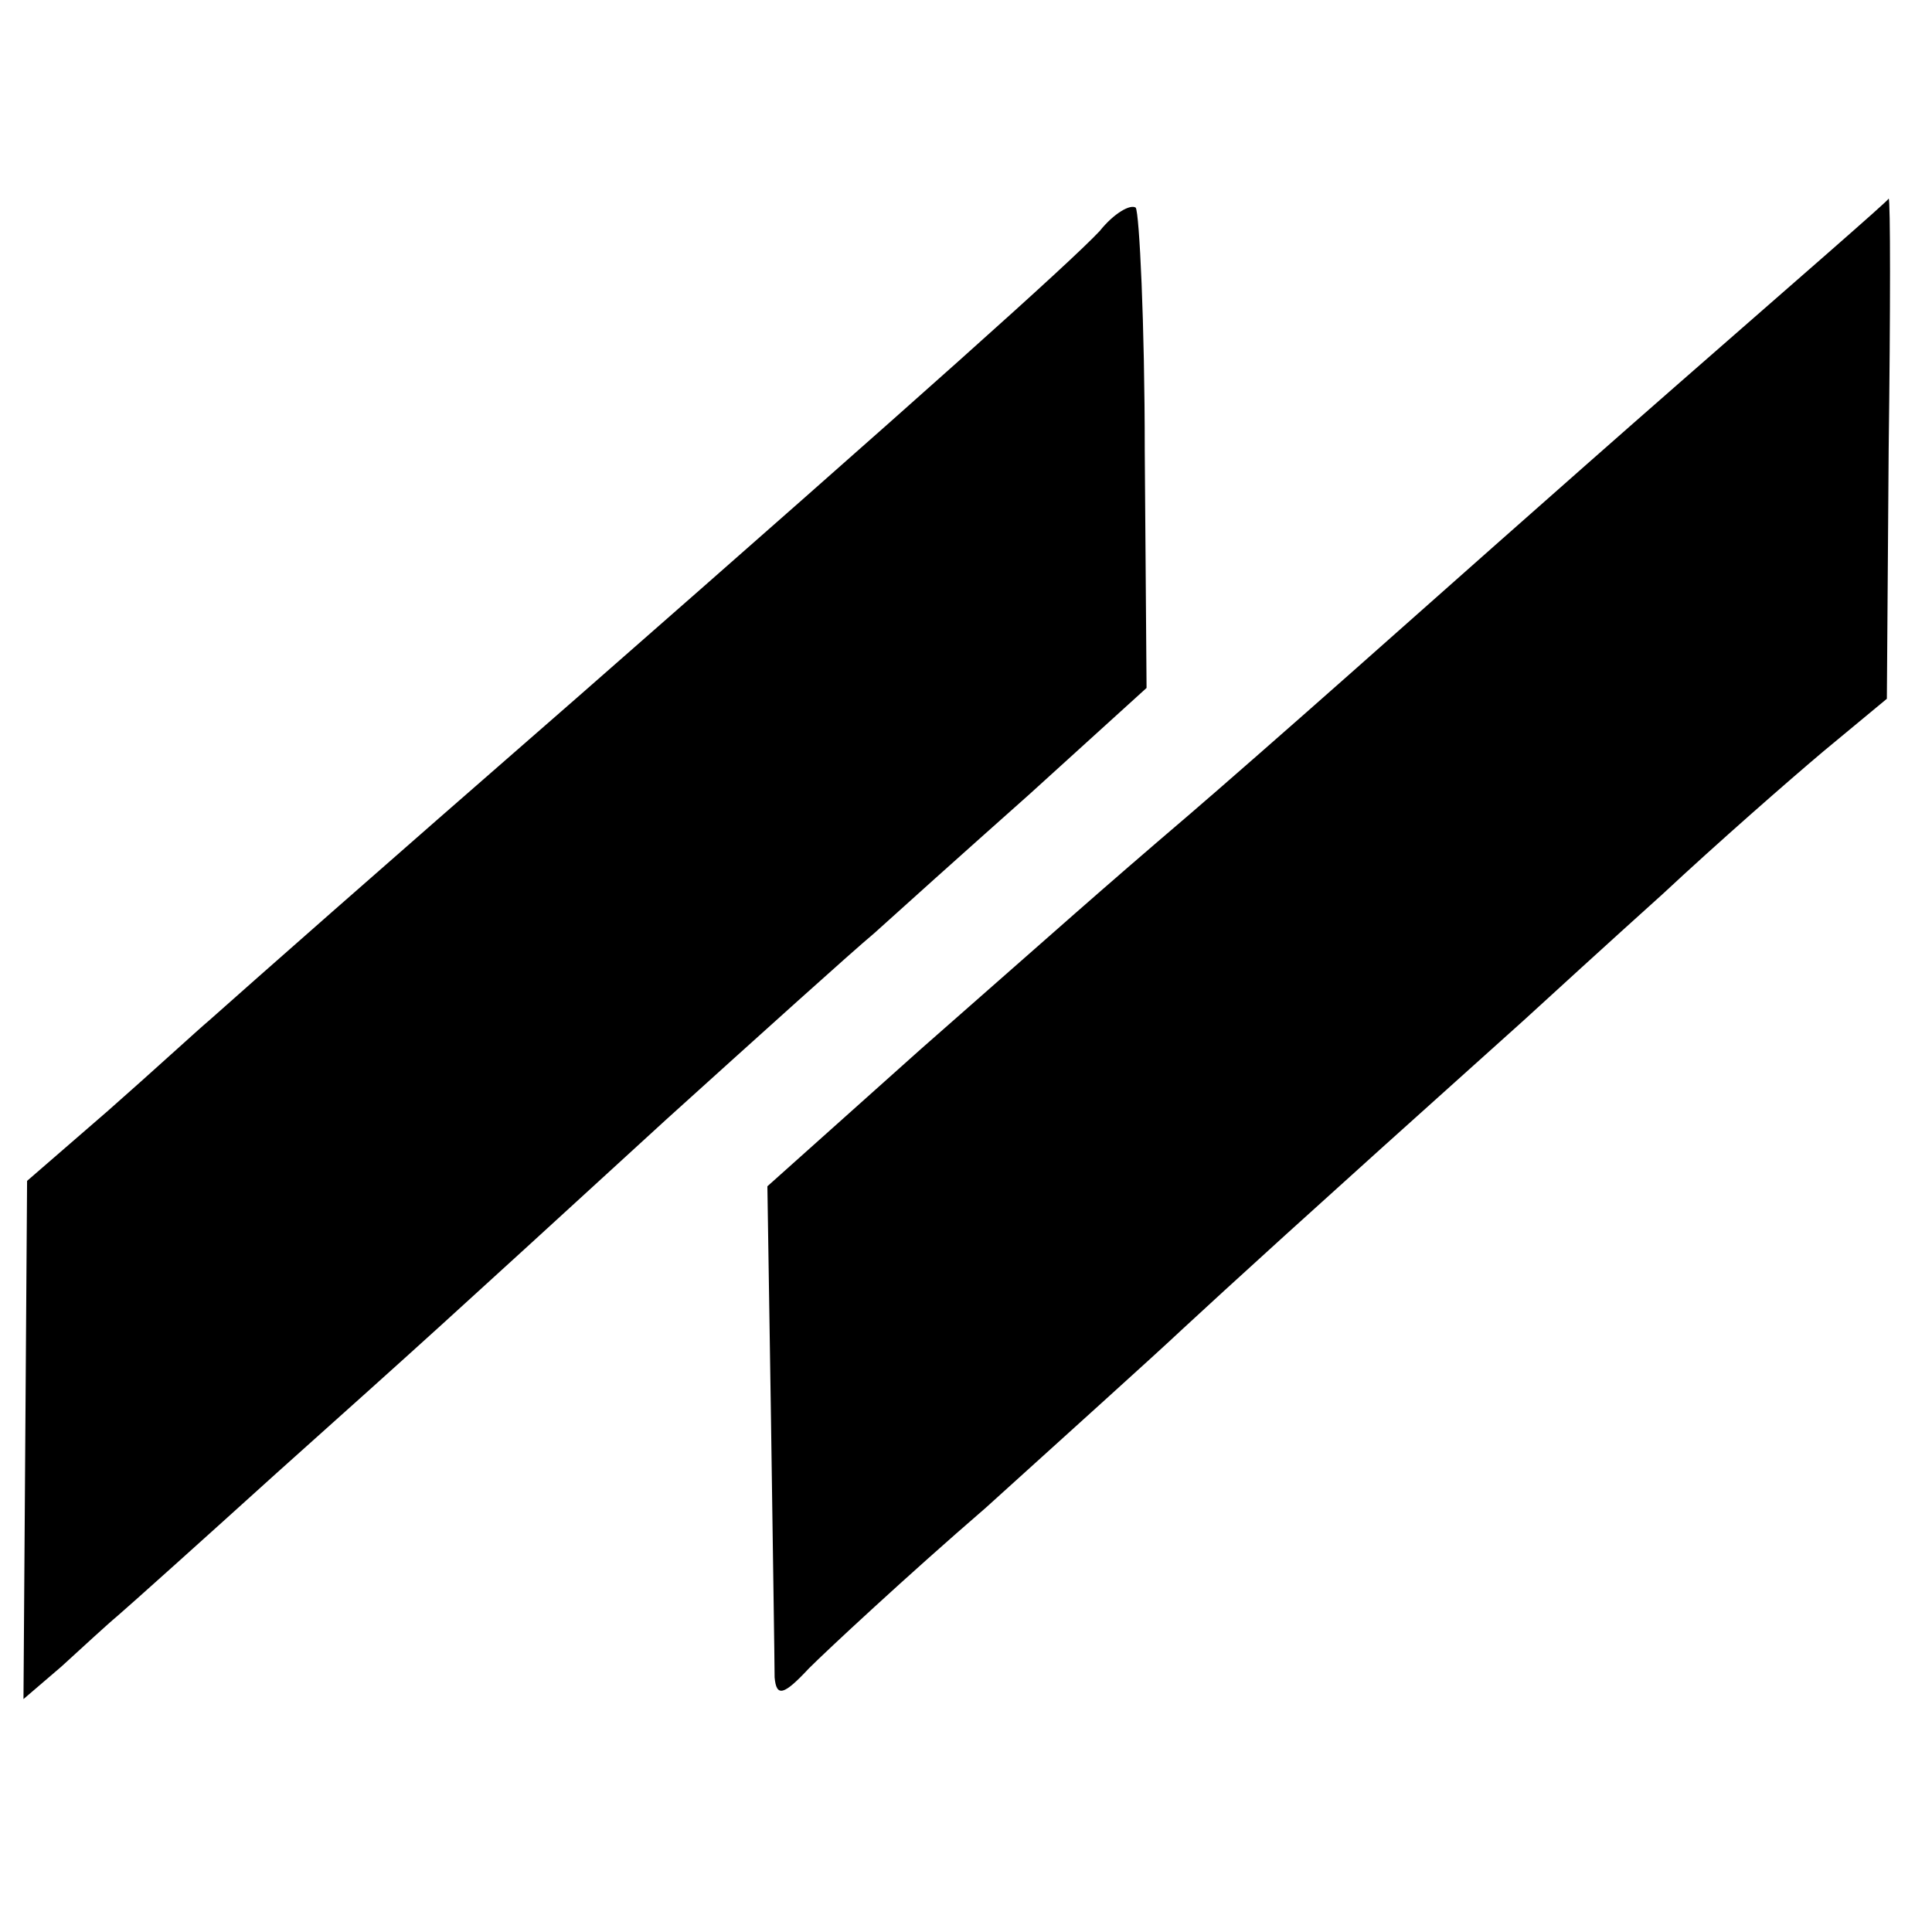
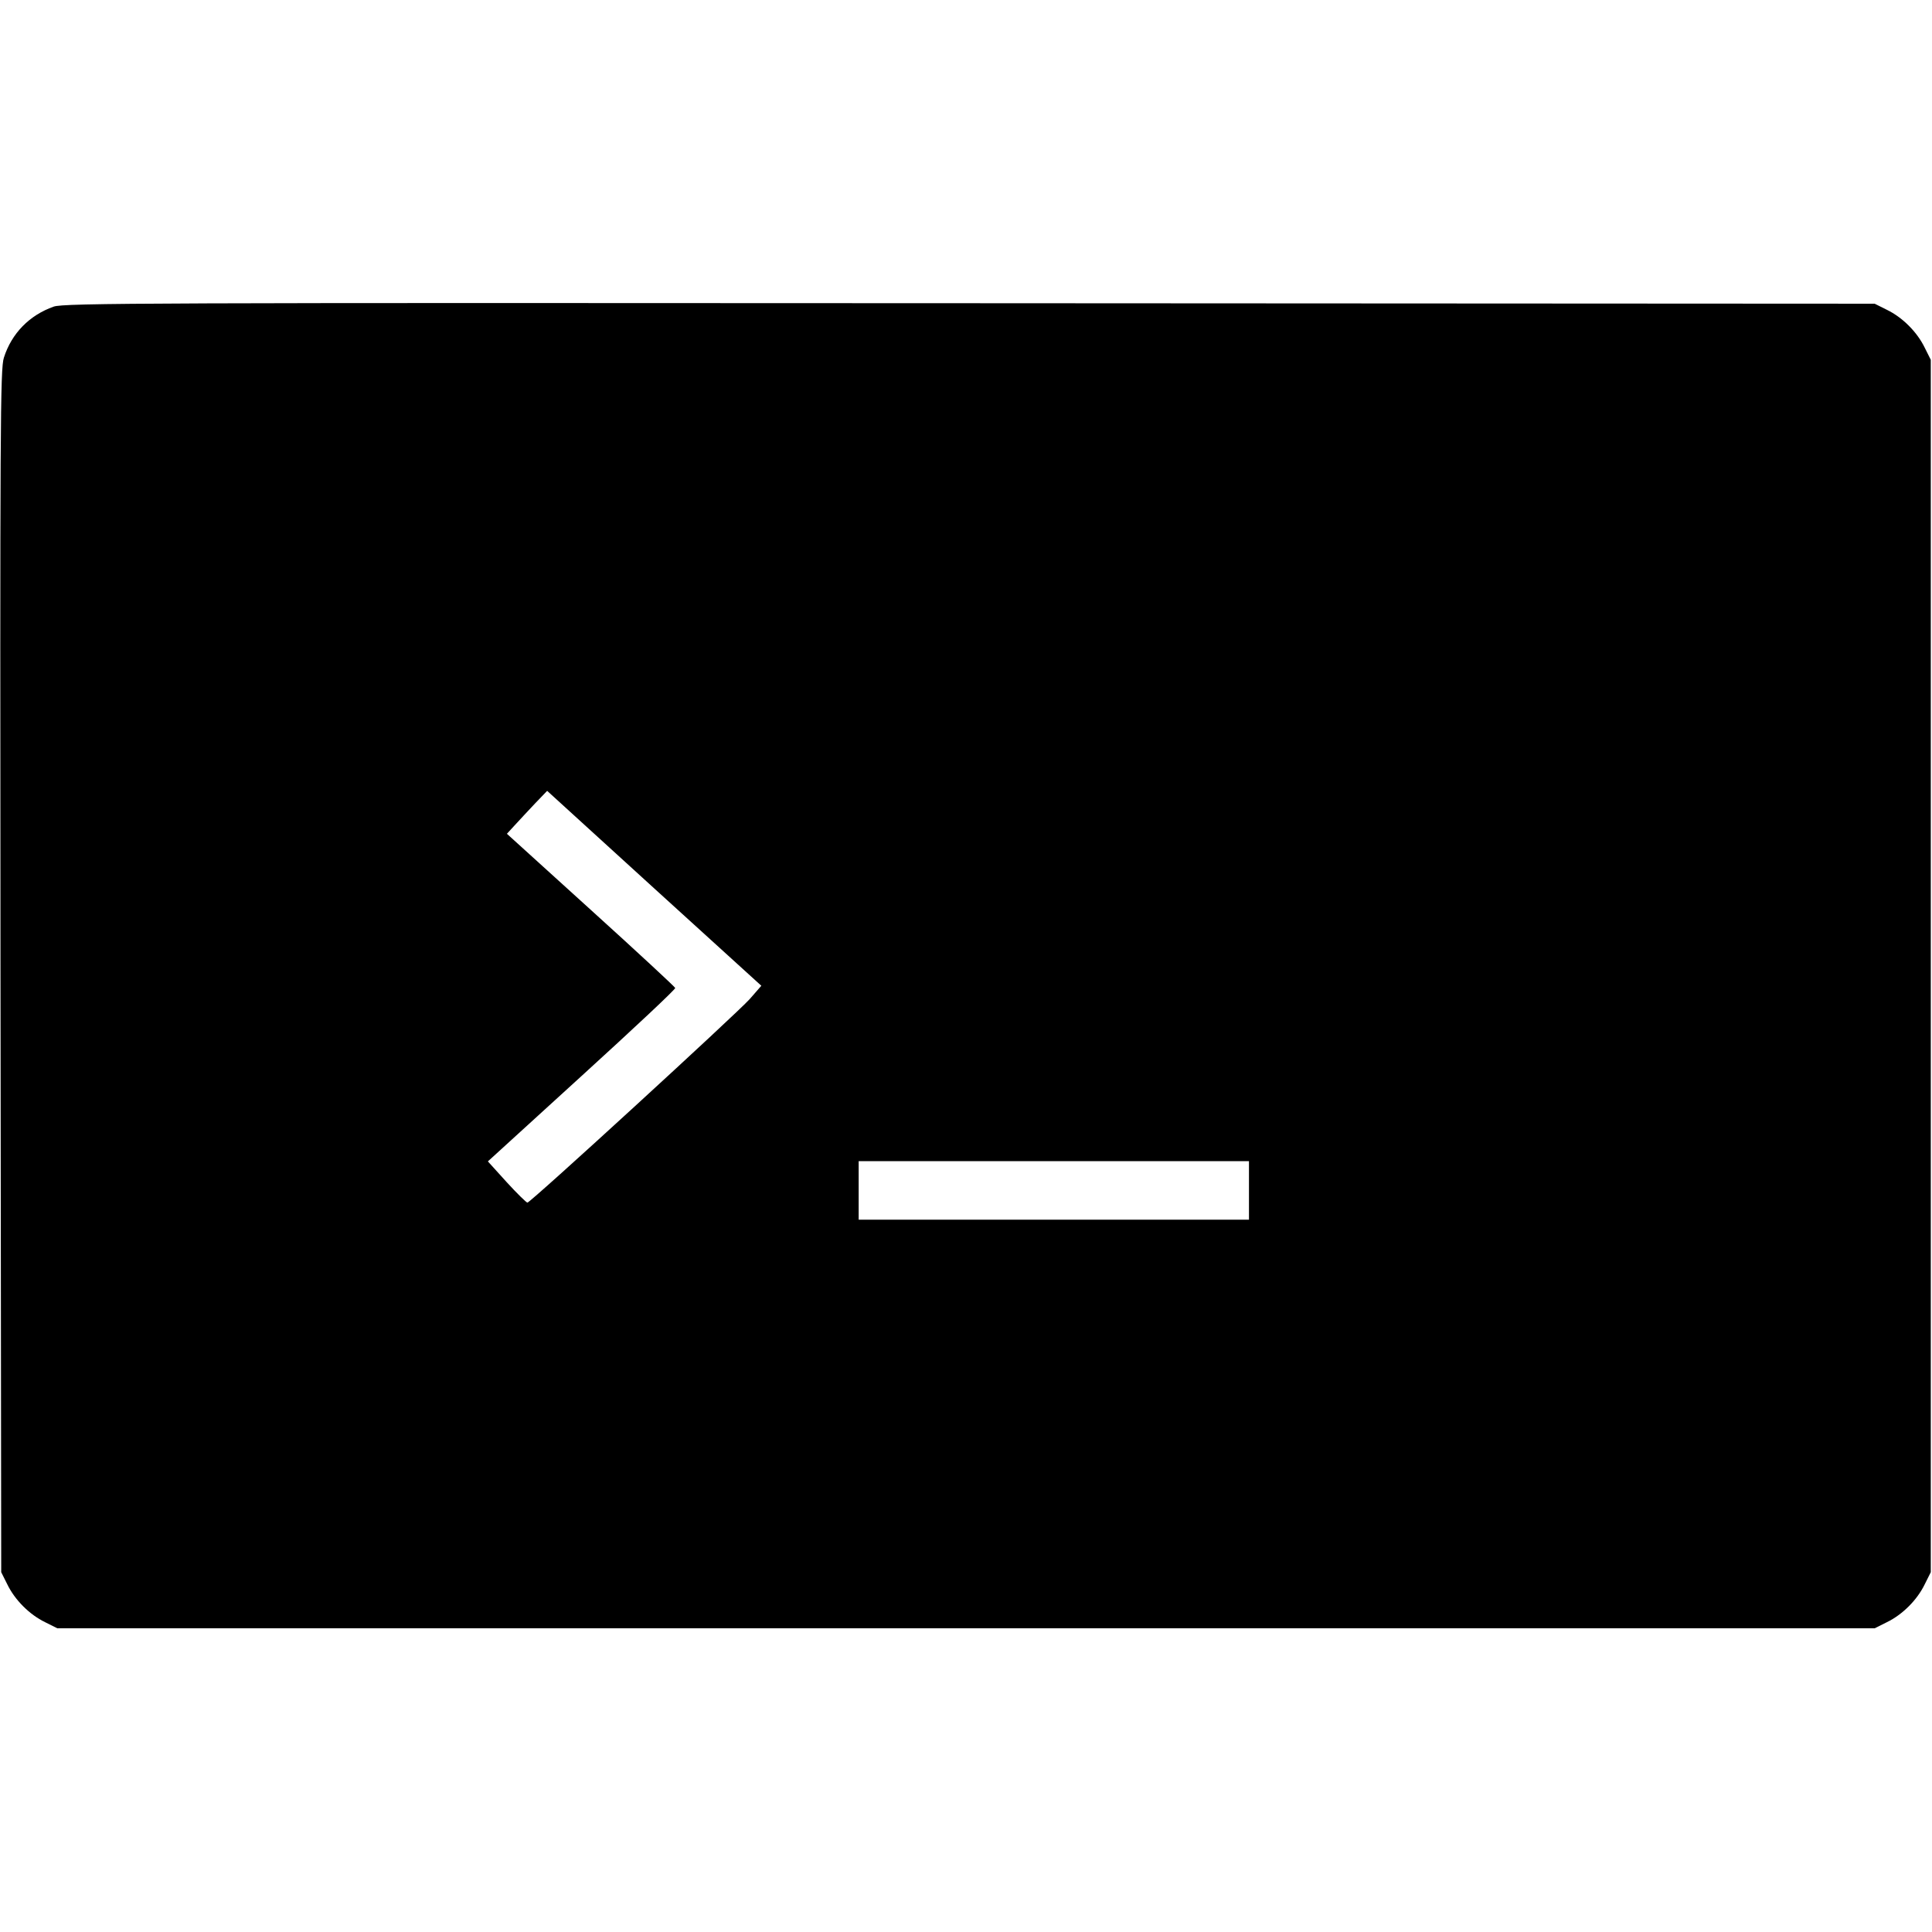
- <svg xmlns="http://www.w3.org/2000/svg" version="1.0" width="107pt" height="107pt" viewBox="0 0 107 107" preserveAspectRatio="xMidYMid meet">
-   <g transform="translate(0,107) scale(0.1,-0.1)" fill="#000000" stroke="none">
-     <path d="M609 942 c-17 -18 -95 -88 -289 -258 -117 -102 -177 -155 -204 -179 -6 -5 -31 -28 -56 -50 l-45 -39 -1 -144 -1 -143 21 18 c11 10 25 23 31 28 7 6 46 41 88 79 86 77 86 77 216 196 52 47 103 93 115 103 11 10 50 45 86 77 l65 59 -1 131 c0 71 -3 132 -5 135 -3 2 -12 -3 -20 -13z" />
-     <path d="M929 857 c-64 -56 -145 -128 -180 -159 -35 -31 -75 -66 -89 -78 -55 -47 -68 -59 -150 -131 l-85 -76 2 -129 c1 -71 2 -135 2 -143 1 -11 5 -10 19 5 10 10 54 51 98 89 43 39 92 83 109 99 26 24 63 58 189 171 12 11 47 43 77 70 30 28 70 63 89 79 l35 29 1 138 c1 77 1 139 0 139 0 -1 -53 -47 -117 -103z" />
+ <svg xmlns="http://www.w3.org/2000/svg" version="1.0" width="792pt" height="792pt" viewBox="0 0 792 792" preserveAspectRatio="xMidYMid meet">
+   <g transform="translate(0,792) scale(0.1,-0.1)" fill="#000000" stroke="none">
+     <path d="M220 6663 c-99 -35 -172 -109 -204 -209 -15 -44 -16 -276 -14 -2514 l3 -2465 25 -50 c31 -64 91 -124 155 -155 l50 -25 3725 0 3725 0 50 25 c64 31 124 91 155 155 l25 50 0 2485 0 2485 -25 50 c-31 64 -91 124 -155 155 l-50 25 -3710 2 c-3354 2 -3714 1 -3755 -14z m2853 -2839 c-54 -60 -898 -834 -911 -834 -4 0 -43 38 -85 84 l-77 85 385 351 c213 194 385 355 383 360 -2 5 -157 149 -346 320 l-344 312 34 37 c18 20 55 59 82 88 l49 51 439 -400 439 -399 -48 -55z m2047 -784 l0 -120 -800 0 -800 0 0 120 0 120 800 0 800 0 0 -120z" />
  </g>
</svg>
